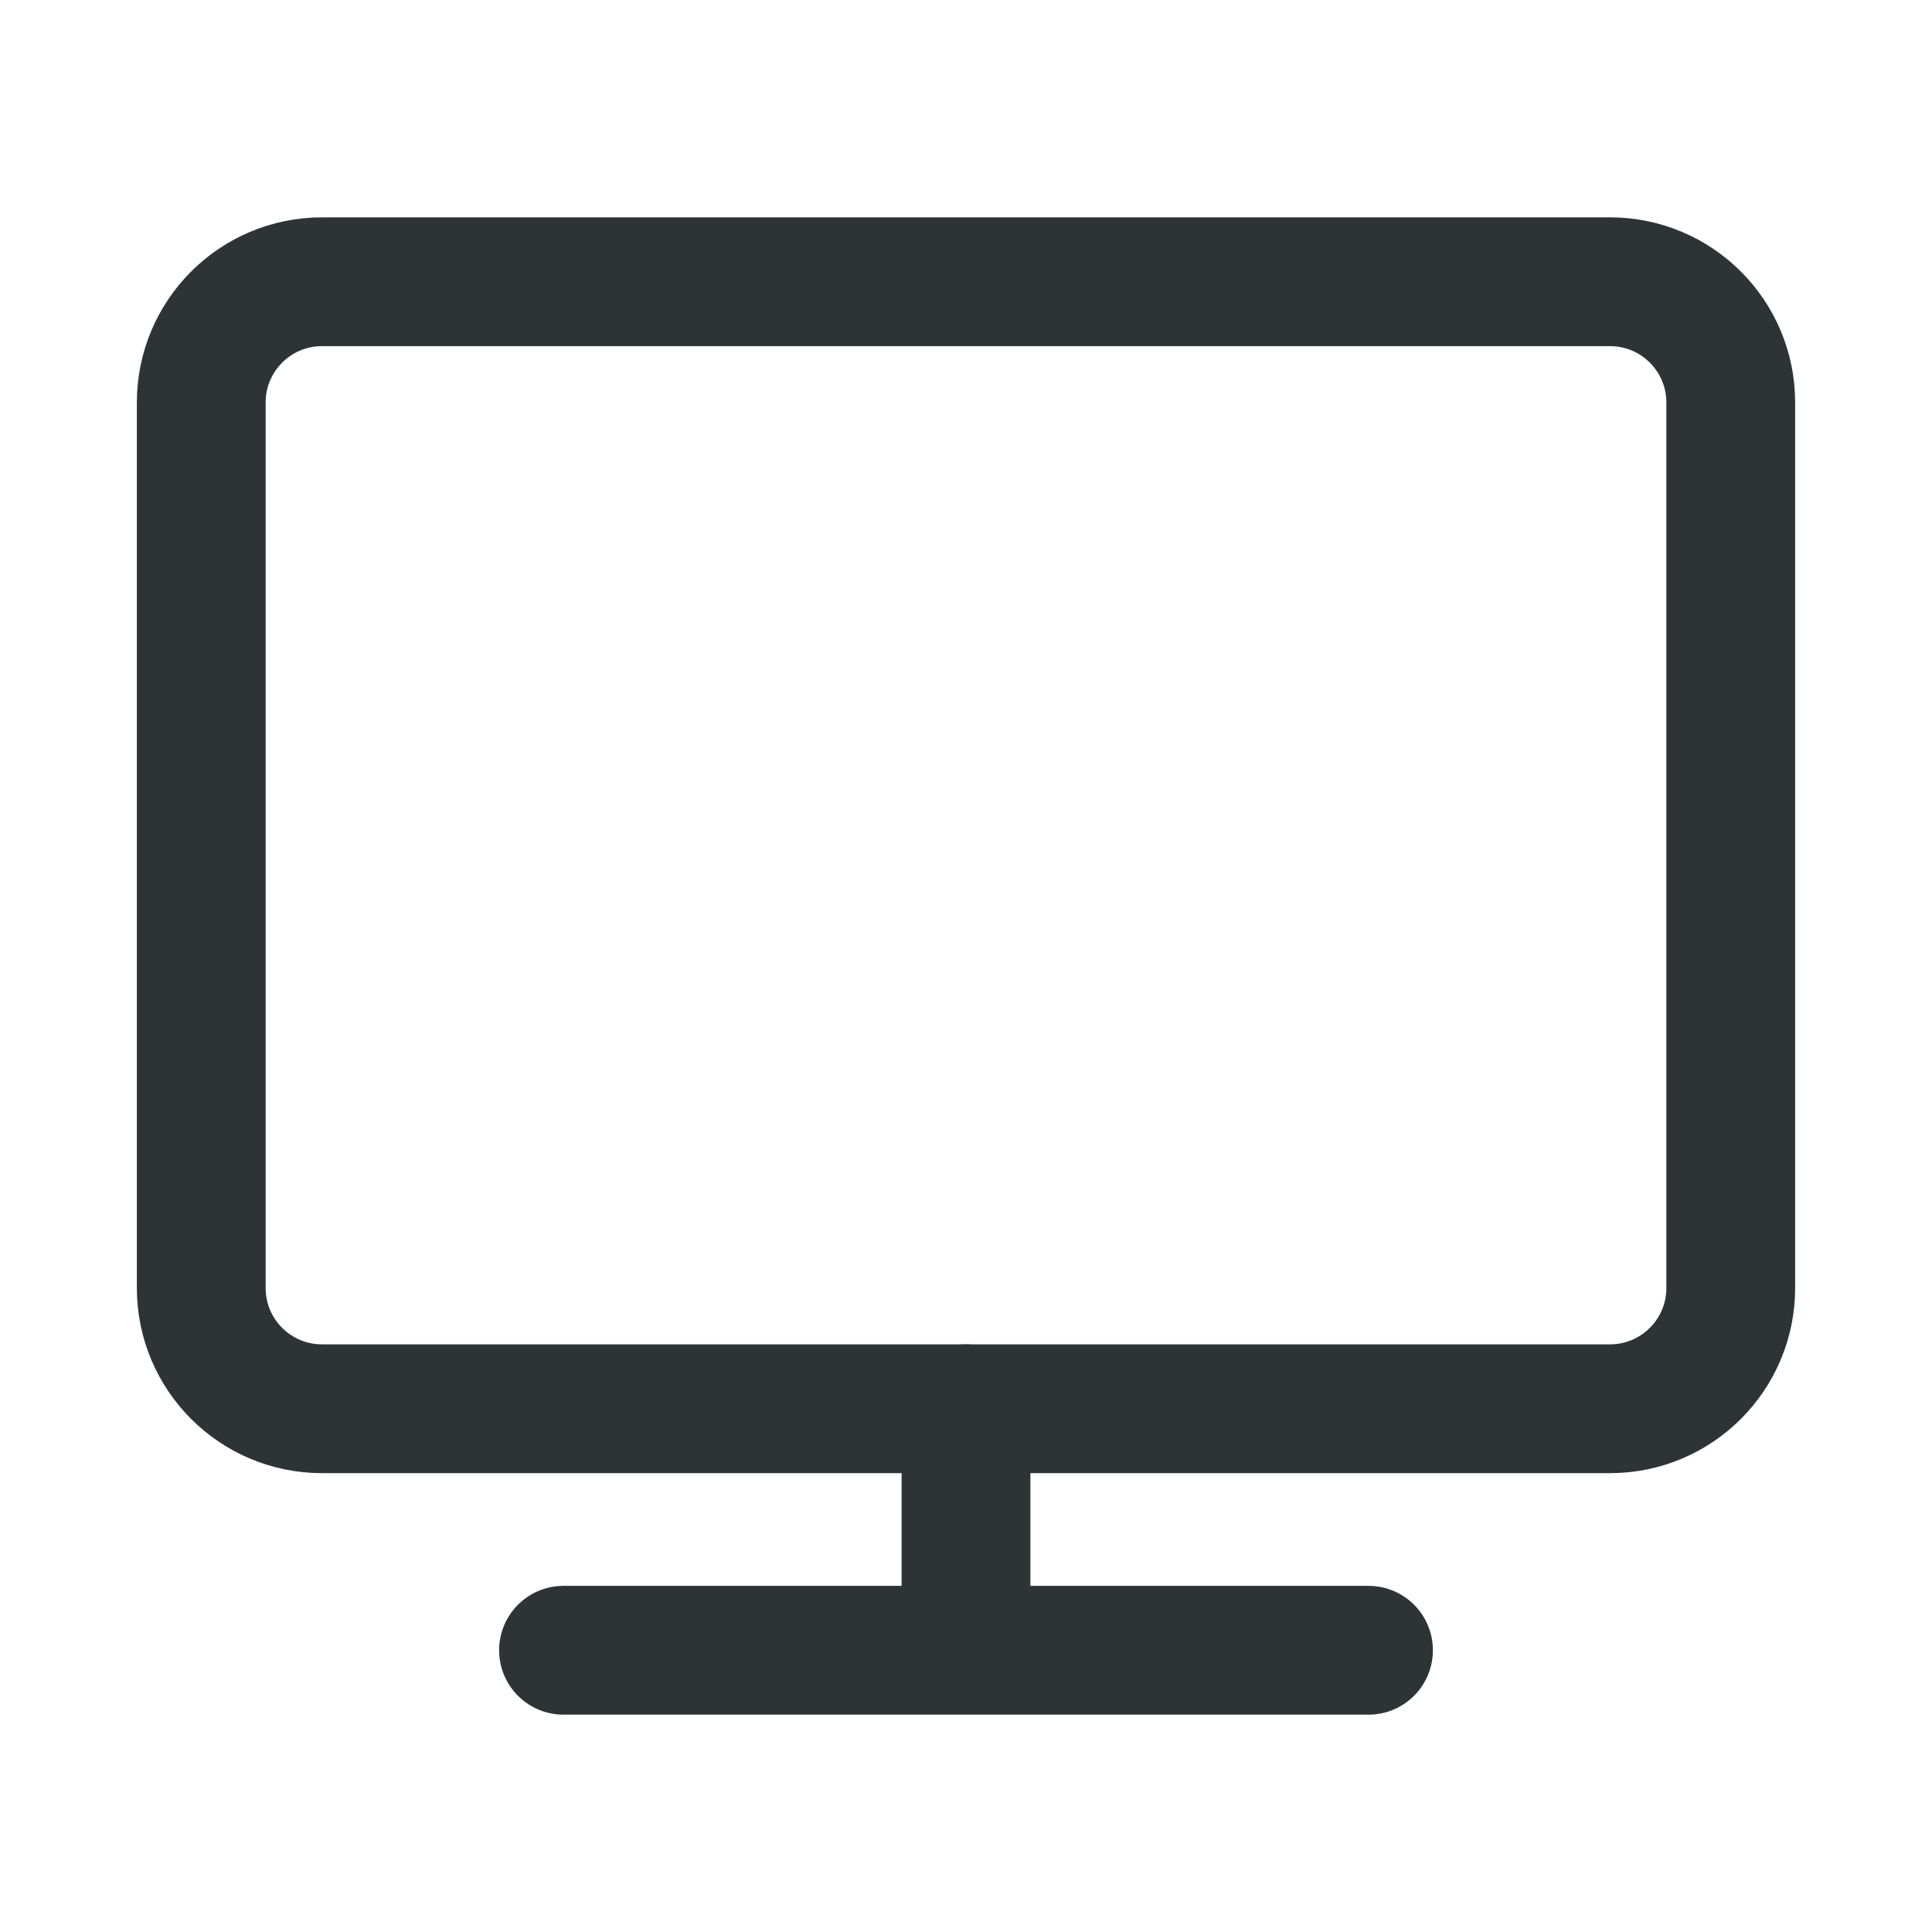
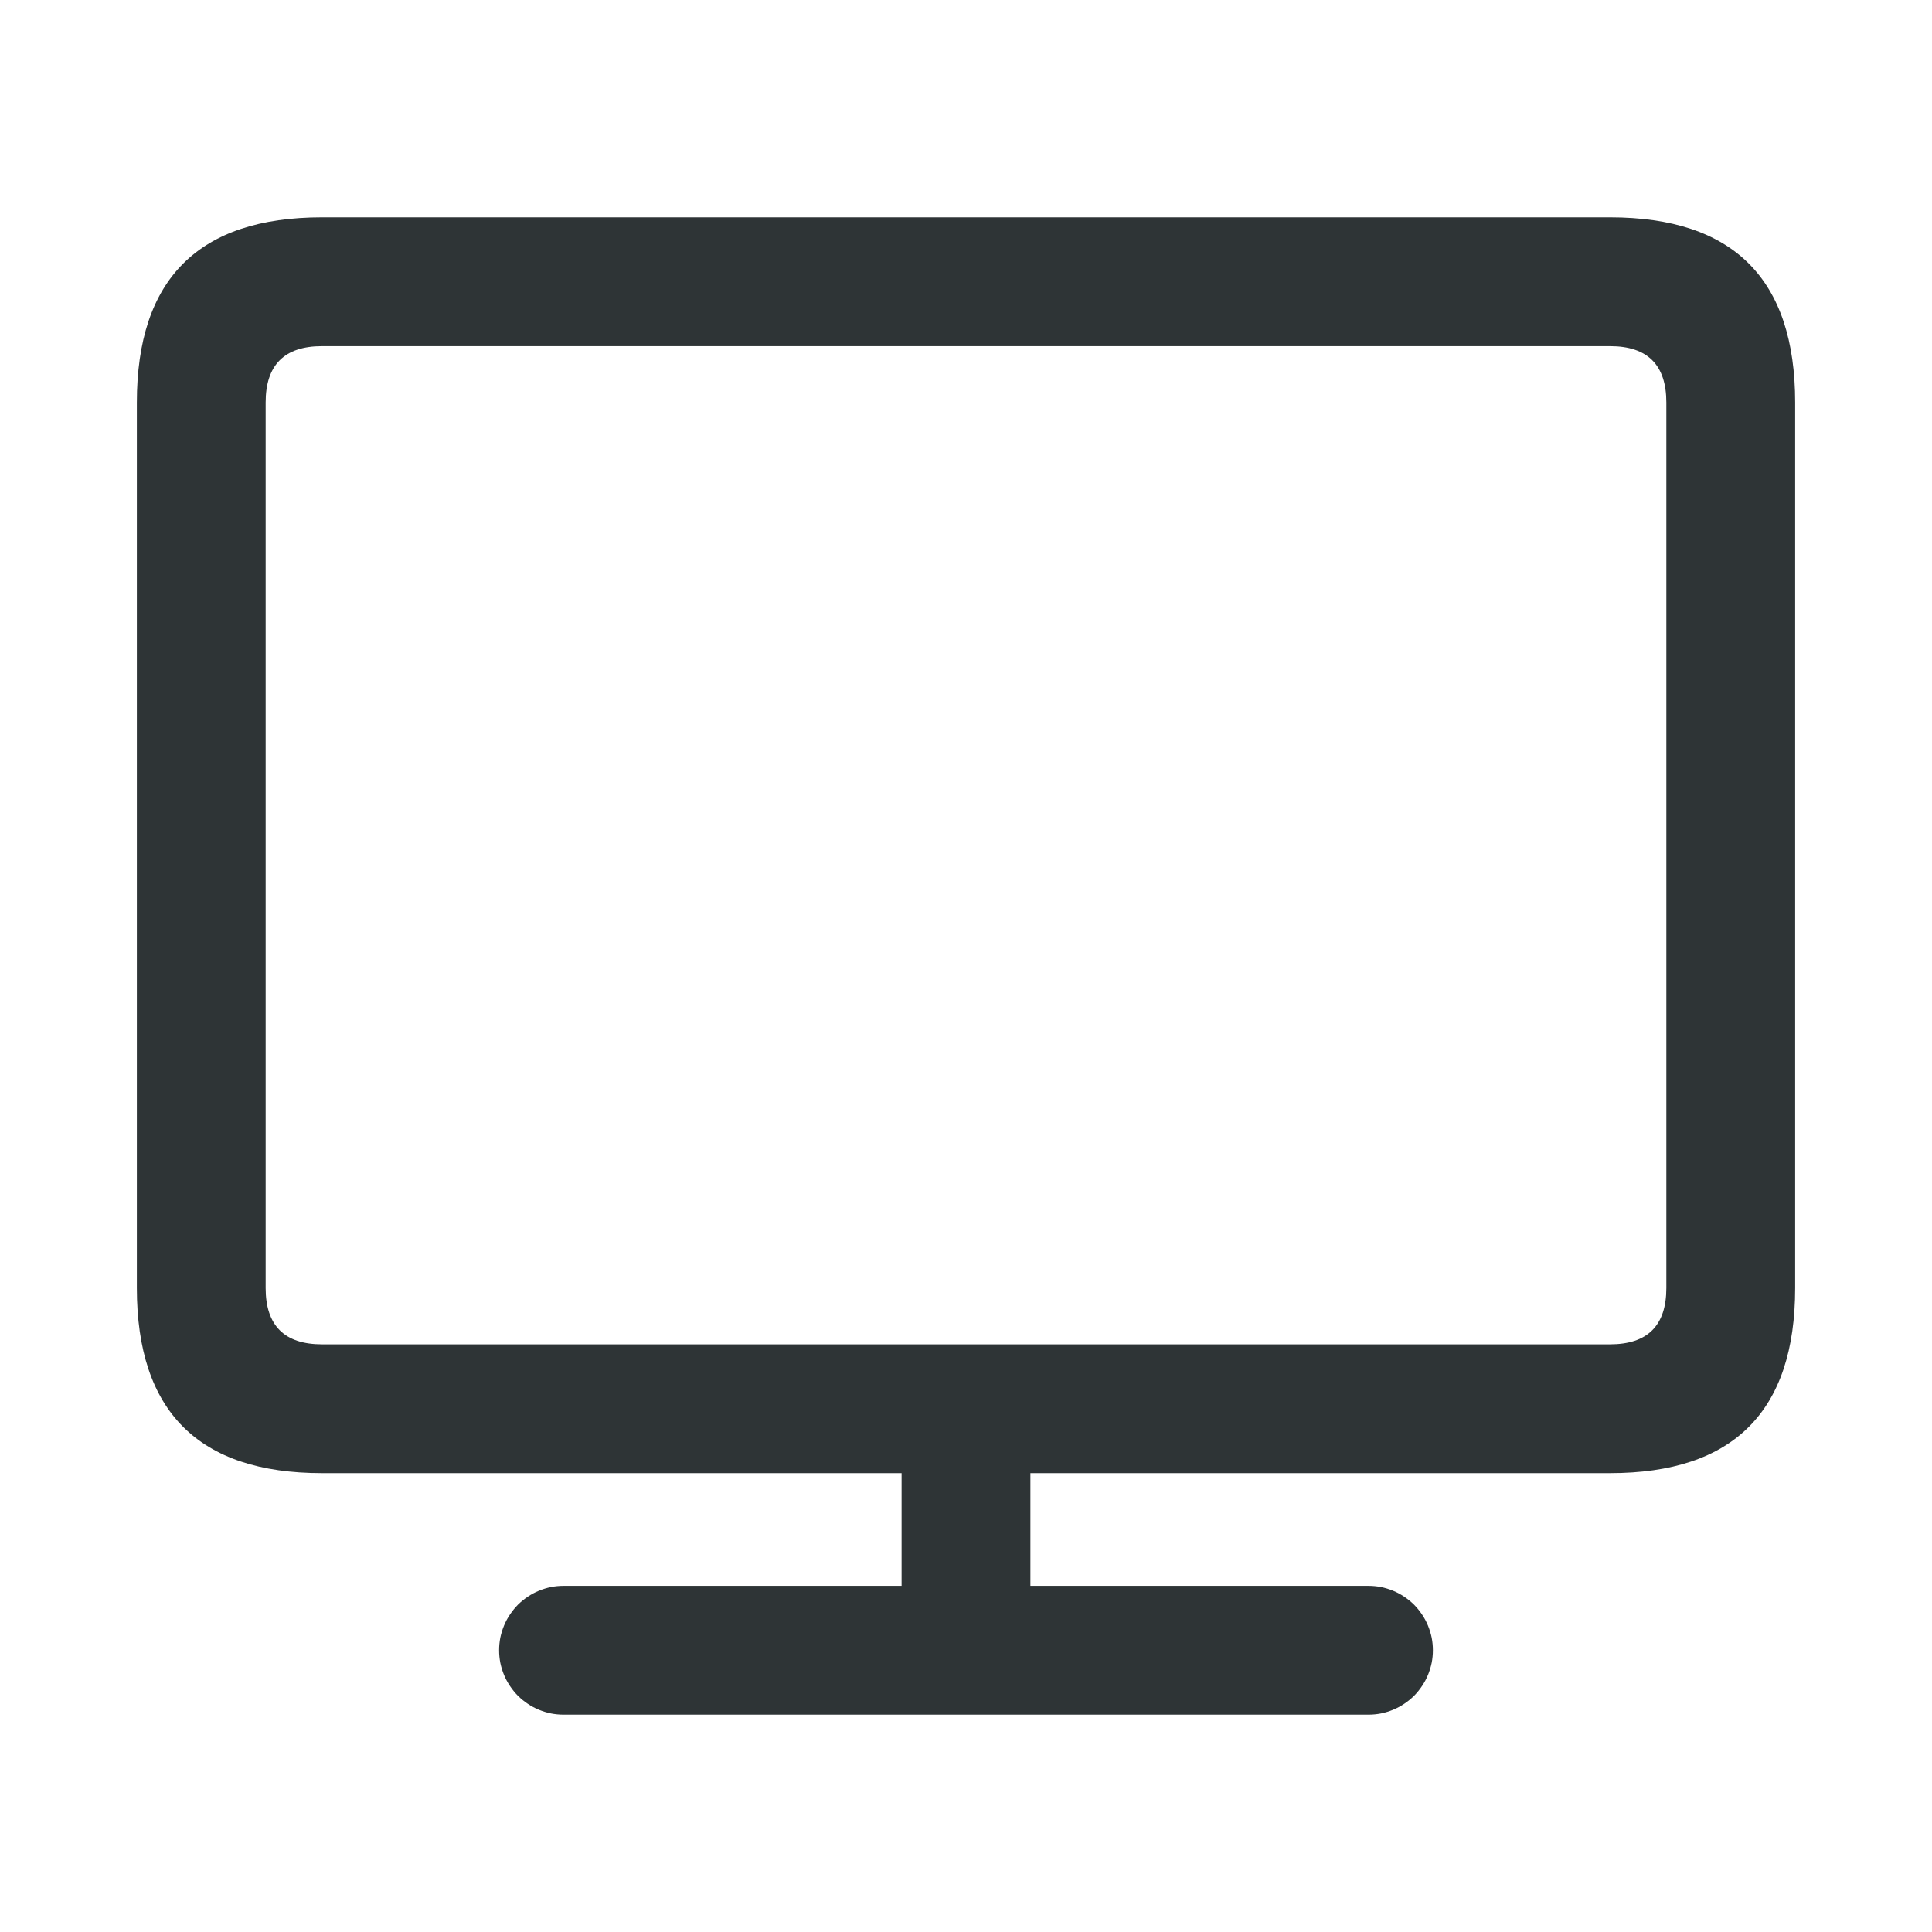
- <svg xmlns="http://www.w3.org/2000/svg" width="24" height="24" viewBox="0 0 24 24">
-   <g fill="none" stroke="#2e3436" stroke-width="1.6" stroke-linecap="round" stroke-linejoin="round">
-     <rect x="2.5" y="3.5" width="19" height="14" rx="1.5" />
-     <path d="M12 17.5v3M7 20.5h10" />
-   </g>
+ <svg xmlns="http://www.w3.org/2000/svg" width="24" height="24">
+   <path fill="#2E3436" d="M1.7 16L1.7 5Q1.7 2.7 4 2.7L20 2.7Q22.3 2.7 22.3 5L22.3 16Q22.3 18.3 20 18.3L4 18.3Q1.7 18.3 1.7 16ZM3.3 16Q3.3 16.7 4 16.7L20 16.7Q20.7 16.7 20.7 16L20.7 5Q20.7 4.3 20 4.3L4 4.3Q3.3 4.3 3.3 5L3.3 16ZM12.8 17.5L12.8 20.5Q12.8 20.579 12.785 20.656Q12.769 20.733 12.739 20.806Q12.709 20.879 12.665 20.944Q12.621 21.01 12.566 21.066Q12.51 21.121 12.444 21.165Q12.379 21.209 12.306 21.239Q12.233 21.269 12.156 21.285Q12.079 21.3 12 21.3Q11.921 21.3 11.844 21.285Q11.767 21.269 11.694 21.239Q11.621 21.209 11.556 21.165Q11.49 21.121 11.434 21.066Q11.379 21.01 11.335 20.944Q11.291 20.879 11.261 20.806Q11.231 20.733 11.215 20.656Q11.2 20.579 11.2 20.5L11.2 17.5Q11.2 17.421 11.215 17.344Q11.231 17.267 11.261 17.194Q11.291 17.121 11.335 17.056Q11.379 16.99 11.434 16.934Q11.49 16.879 11.556 16.835Q11.621 16.791 11.694 16.761Q11.767 16.731 11.844 16.715Q11.921 16.7 12 16.7Q12.079 16.7 12.156 16.715Q12.233 16.731 12.306 16.761Q12.379 16.791 12.444 16.835Q12.51 16.879 12.566 16.934Q12.621 16.99 12.665 17.056Q12.709 17.121 12.739 17.194Q12.769 17.267 12.785 17.344Q12.8 17.421 12.8 17.5ZM7 19.7L17 19.7Q17.079 19.7 17.156 19.715Q17.233 19.731 17.306 19.761Q17.379 19.791 17.444 19.835Q17.51 19.879 17.566 19.934Q17.621 19.99 17.665 20.056Q17.709 20.121 17.739 20.194Q17.769 20.267 17.785 20.344Q17.8 20.421 17.8 20.5Q17.8 20.579 17.785 20.656Q17.769 20.733 17.739 20.806Q17.709 20.879 17.665 20.944Q17.621 21.01 17.566 21.066Q17.51 21.121 17.444 21.165Q17.379 21.209 17.306 21.239Q17.233 21.269 17.156 21.285Q17.079 21.3 17 21.3L7 21.3Q6.921 21.3 6.844 21.285Q6.767 21.269 6.694 21.239Q6.621 21.209 6.556 21.165Q6.49 21.121 6.434 21.066Q6.379 21.01 6.335 20.944Q6.291 20.879 6.261 20.806Q6.231 20.733 6.215 20.656Q6.2 20.579 6.2 20.5Q6.2 20.421 6.215 20.344Q6.231 20.267 6.261 20.194Q6.291 20.121 6.335 20.056Q6.379 19.99 6.434 19.934Q6.49 19.879 6.556 19.835Q6.621 19.791 6.694 19.761Q6.767 19.731 6.844 19.715Q6.921 19.7 7 19.7Z" />
</svg>
